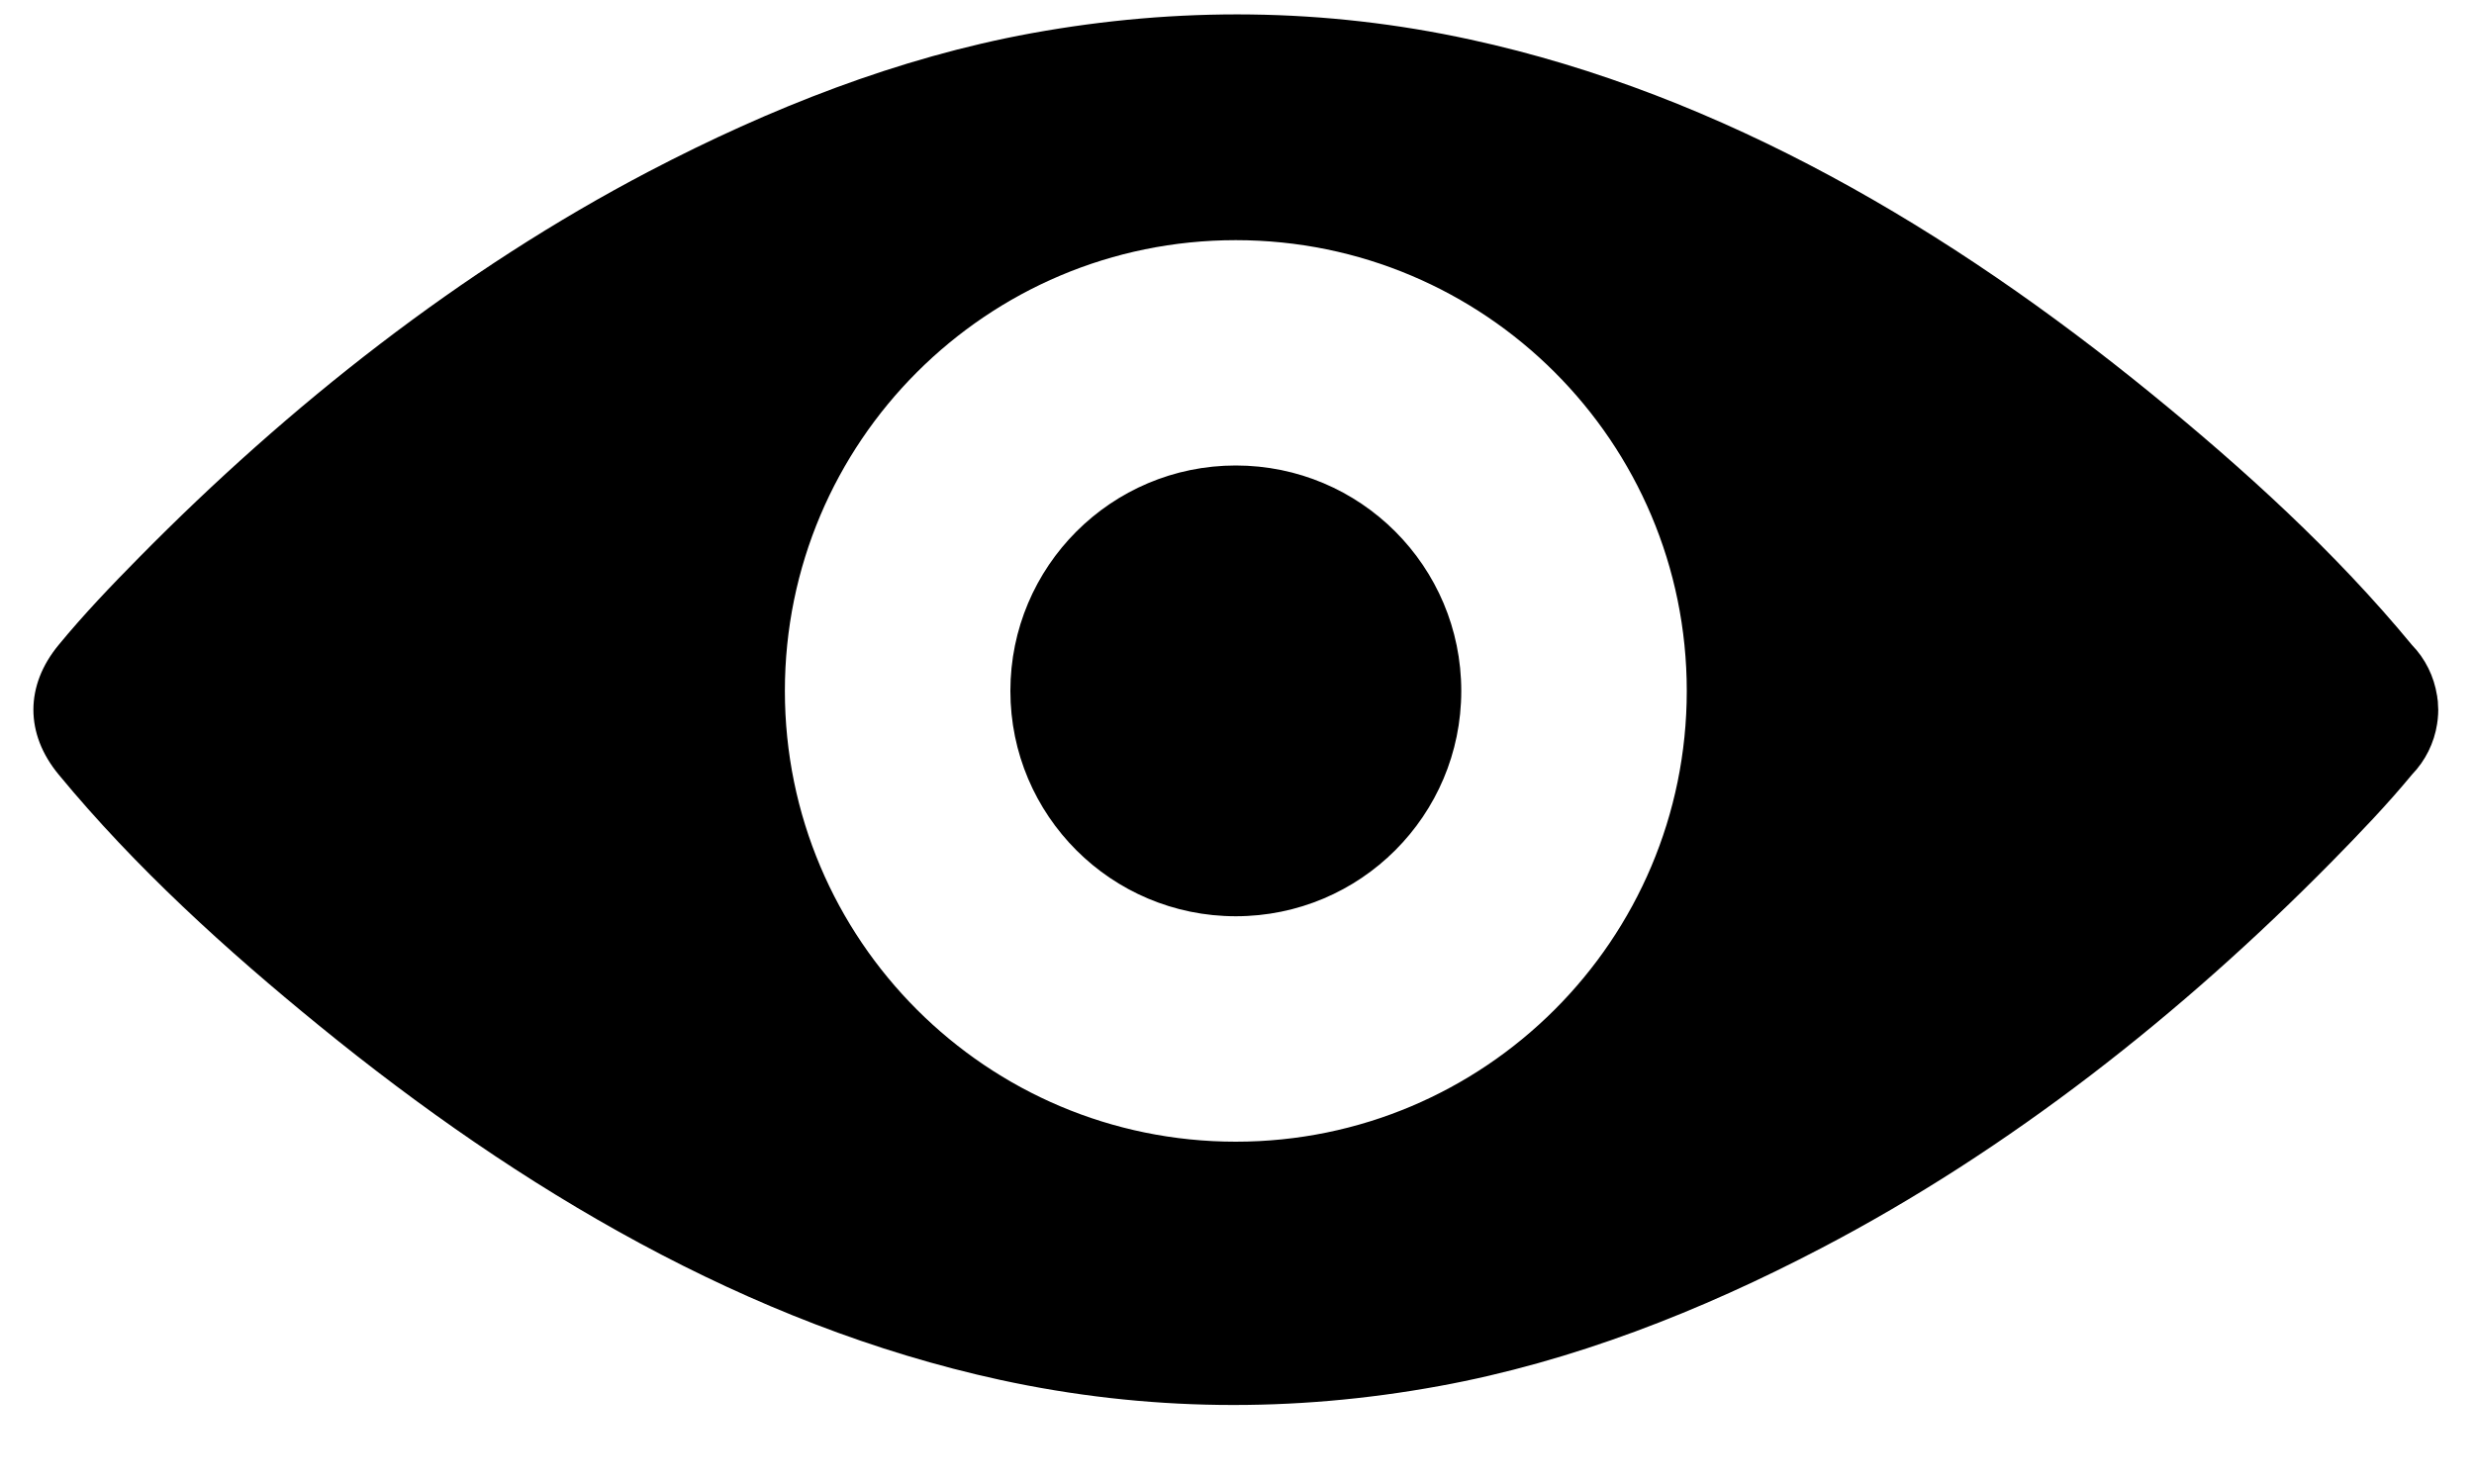
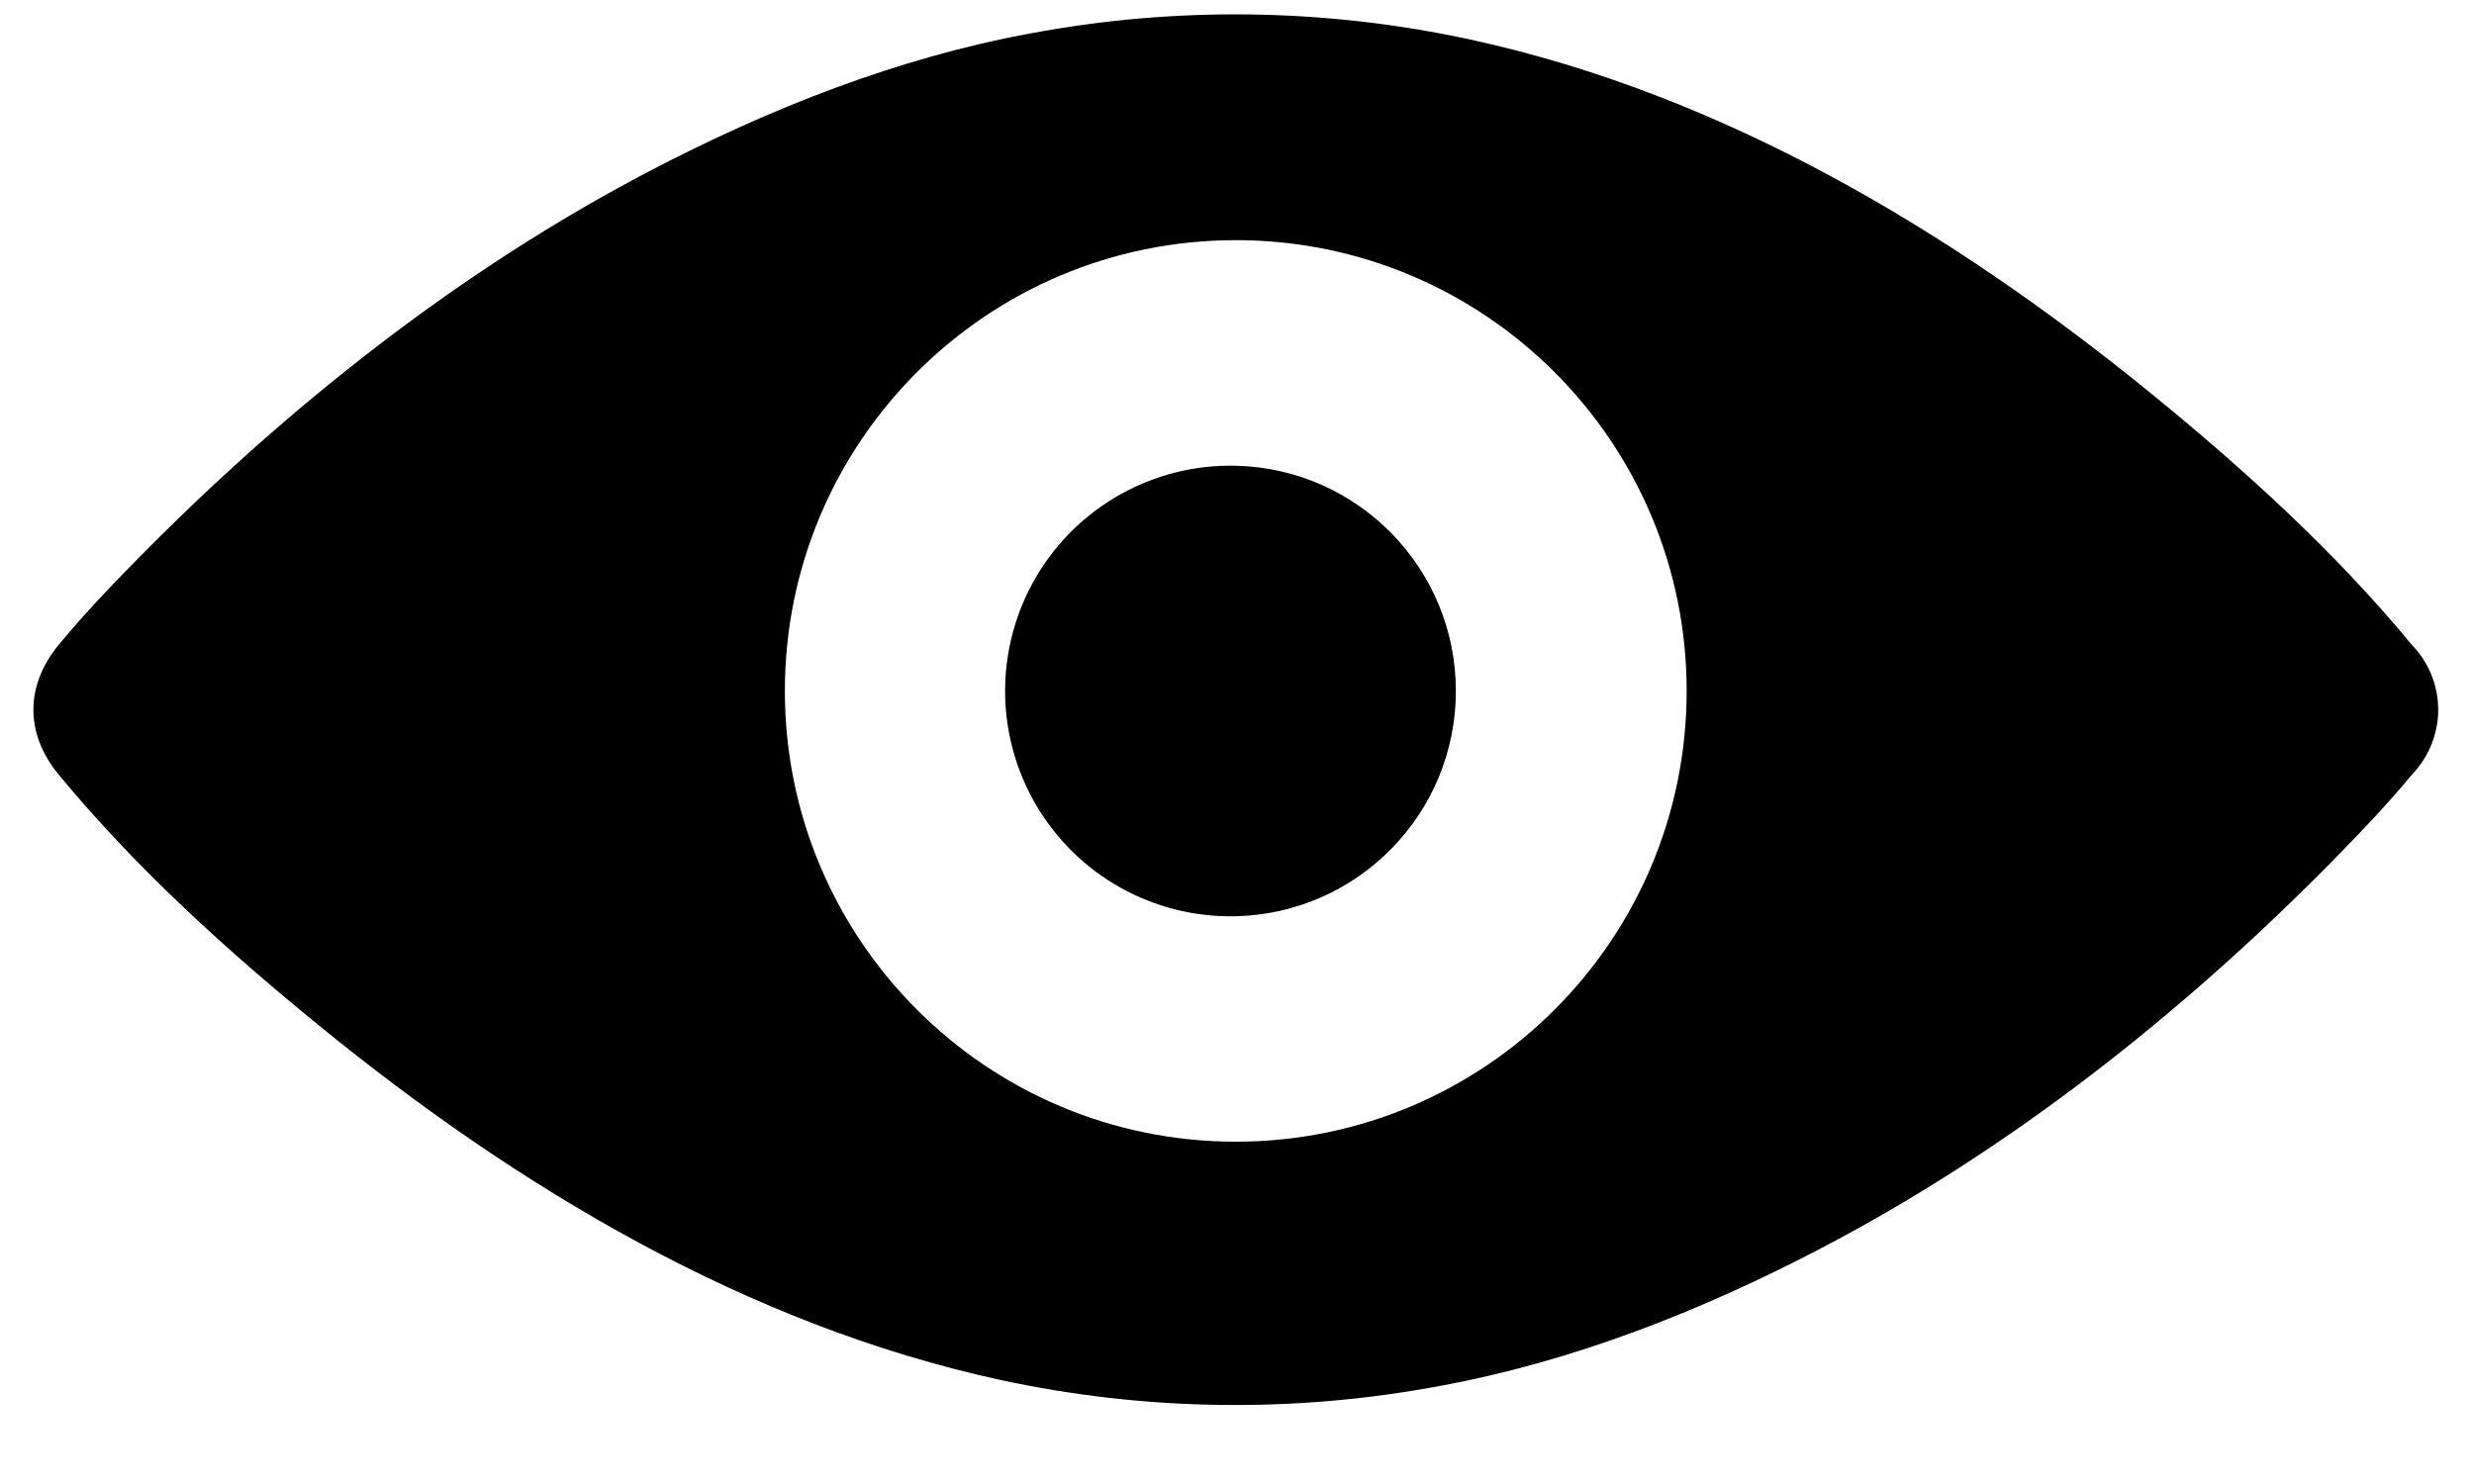
- <svg xmlns="http://www.w3.org/2000/svg" width="20px" height="12px">
-   <path d="M19.710,5.776 C19.709,5.784 19.709,5.793 19.708,5.800 C19.708,5.804 19.707,5.809 19.707,5.813 C19.707,5.819 19.705,5.825 19.705,5.830 C19.704,5.837 19.703,5.844 19.702,5.851 C19.702,5.852 19.702,5.853 19.702,5.853 C19.678,6.008 19.607,6.151 19.499,6.263 C19.295,6.510 19.072,6.742 18.848,6.970 C17.636,8.200 16.246,9.297 14.725,10.092 C13.752,10.601 12.713,11.011 11.635,11.208 C10.450,11.425 9.264,11.414 8.085,11.158 C6.045,10.714 4.198,9.613 2.582,8.295 C1.832,7.684 1.094,7.015 0.474,6.263 C0.202,5.934 0.202,5.544 0.474,5.215 C0.677,4.968 0.900,4.735 1.125,4.507 C2.336,3.278 3.726,2.181 5.248,1.385 C6.220,0.877 7.259,0.466 8.337,0.269 C9.522,0.053 10.708,0.063 11.887,0.320 C13.927,0.763 15.774,1.865 17.390,3.182 C18.140,3.793 18.878,4.463 19.498,5.215 C19.606,5.326 19.677,5.470 19.701,5.624 C19.701,5.625 19.701,5.626 19.702,5.627 C19.703,5.633 19.704,5.641 19.704,5.647 C19.705,5.653 19.706,5.659 19.707,5.665 C19.707,5.669 19.707,5.673 19.708,5.677 C19.708,5.685 19.709,5.694 19.709,5.702 C19.710,5.714 19.711,5.726 19.711,5.739 C19.711,5.751 19.710,5.764 19.710,5.776 ZM9.990,1.942 C7.977,1.942 6.345,3.574 6.345,5.587 C6.345,7.600 7.977,9.232 9.990,9.232 C12.003,9.232 13.636,7.600 13.636,5.587 C13.636,3.574 12.003,1.942 9.990,1.942 ZM9.990,7.409 C8.984,7.409 8.168,6.594 8.168,5.587 C8.168,4.580 8.984,3.764 9.990,3.764 C10.997,3.764 11.813,4.580 11.813,5.587 C11.813,6.594 10.997,7.409 9.990,7.409 Z" />
+ <svg xmlns="http://www.w3.org/2000/svg" width="20" height="12">
+   <path d="M19.71 5.776l-.002.024-.001.013-.002.017-.003.021v.002a.757.757 0 01-.203.41c-.204.247-.427.479-.651.707-1.212 1.23-2.602 2.327-4.123 3.122-.973.509-2.012.919-3.09 1.116a8.971 8.971 0 01-3.55-.05c-2.04-.444-3.887-1.545-5.503-2.863-.75-.611-1.488-1.28-2.108-2.032-.272-.329-.272-.719 0-1.048.203-.247.426-.48.651-.708 1.211-1.229 2.601-2.326 4.123-3.122C6.22.877 7.259.466 8.337.269a8.971 8.971 0 013.55.051c2.04.443 3.887 1.545 5.503 2.862.75.611 1.488 1.281 2.108 2.033a.754.754 0 01.209.45l.001.012.001.025a.435.435 0 01.002.037l-.001.037zM9.99 1.942a3.645 3.645 0 100 7.29 3.645 3.645 0 000-7.29zm0 5.467a1.822 1.822 0 110-3.643 1.822 1.822 0 010 3.643z" />
</svg>
